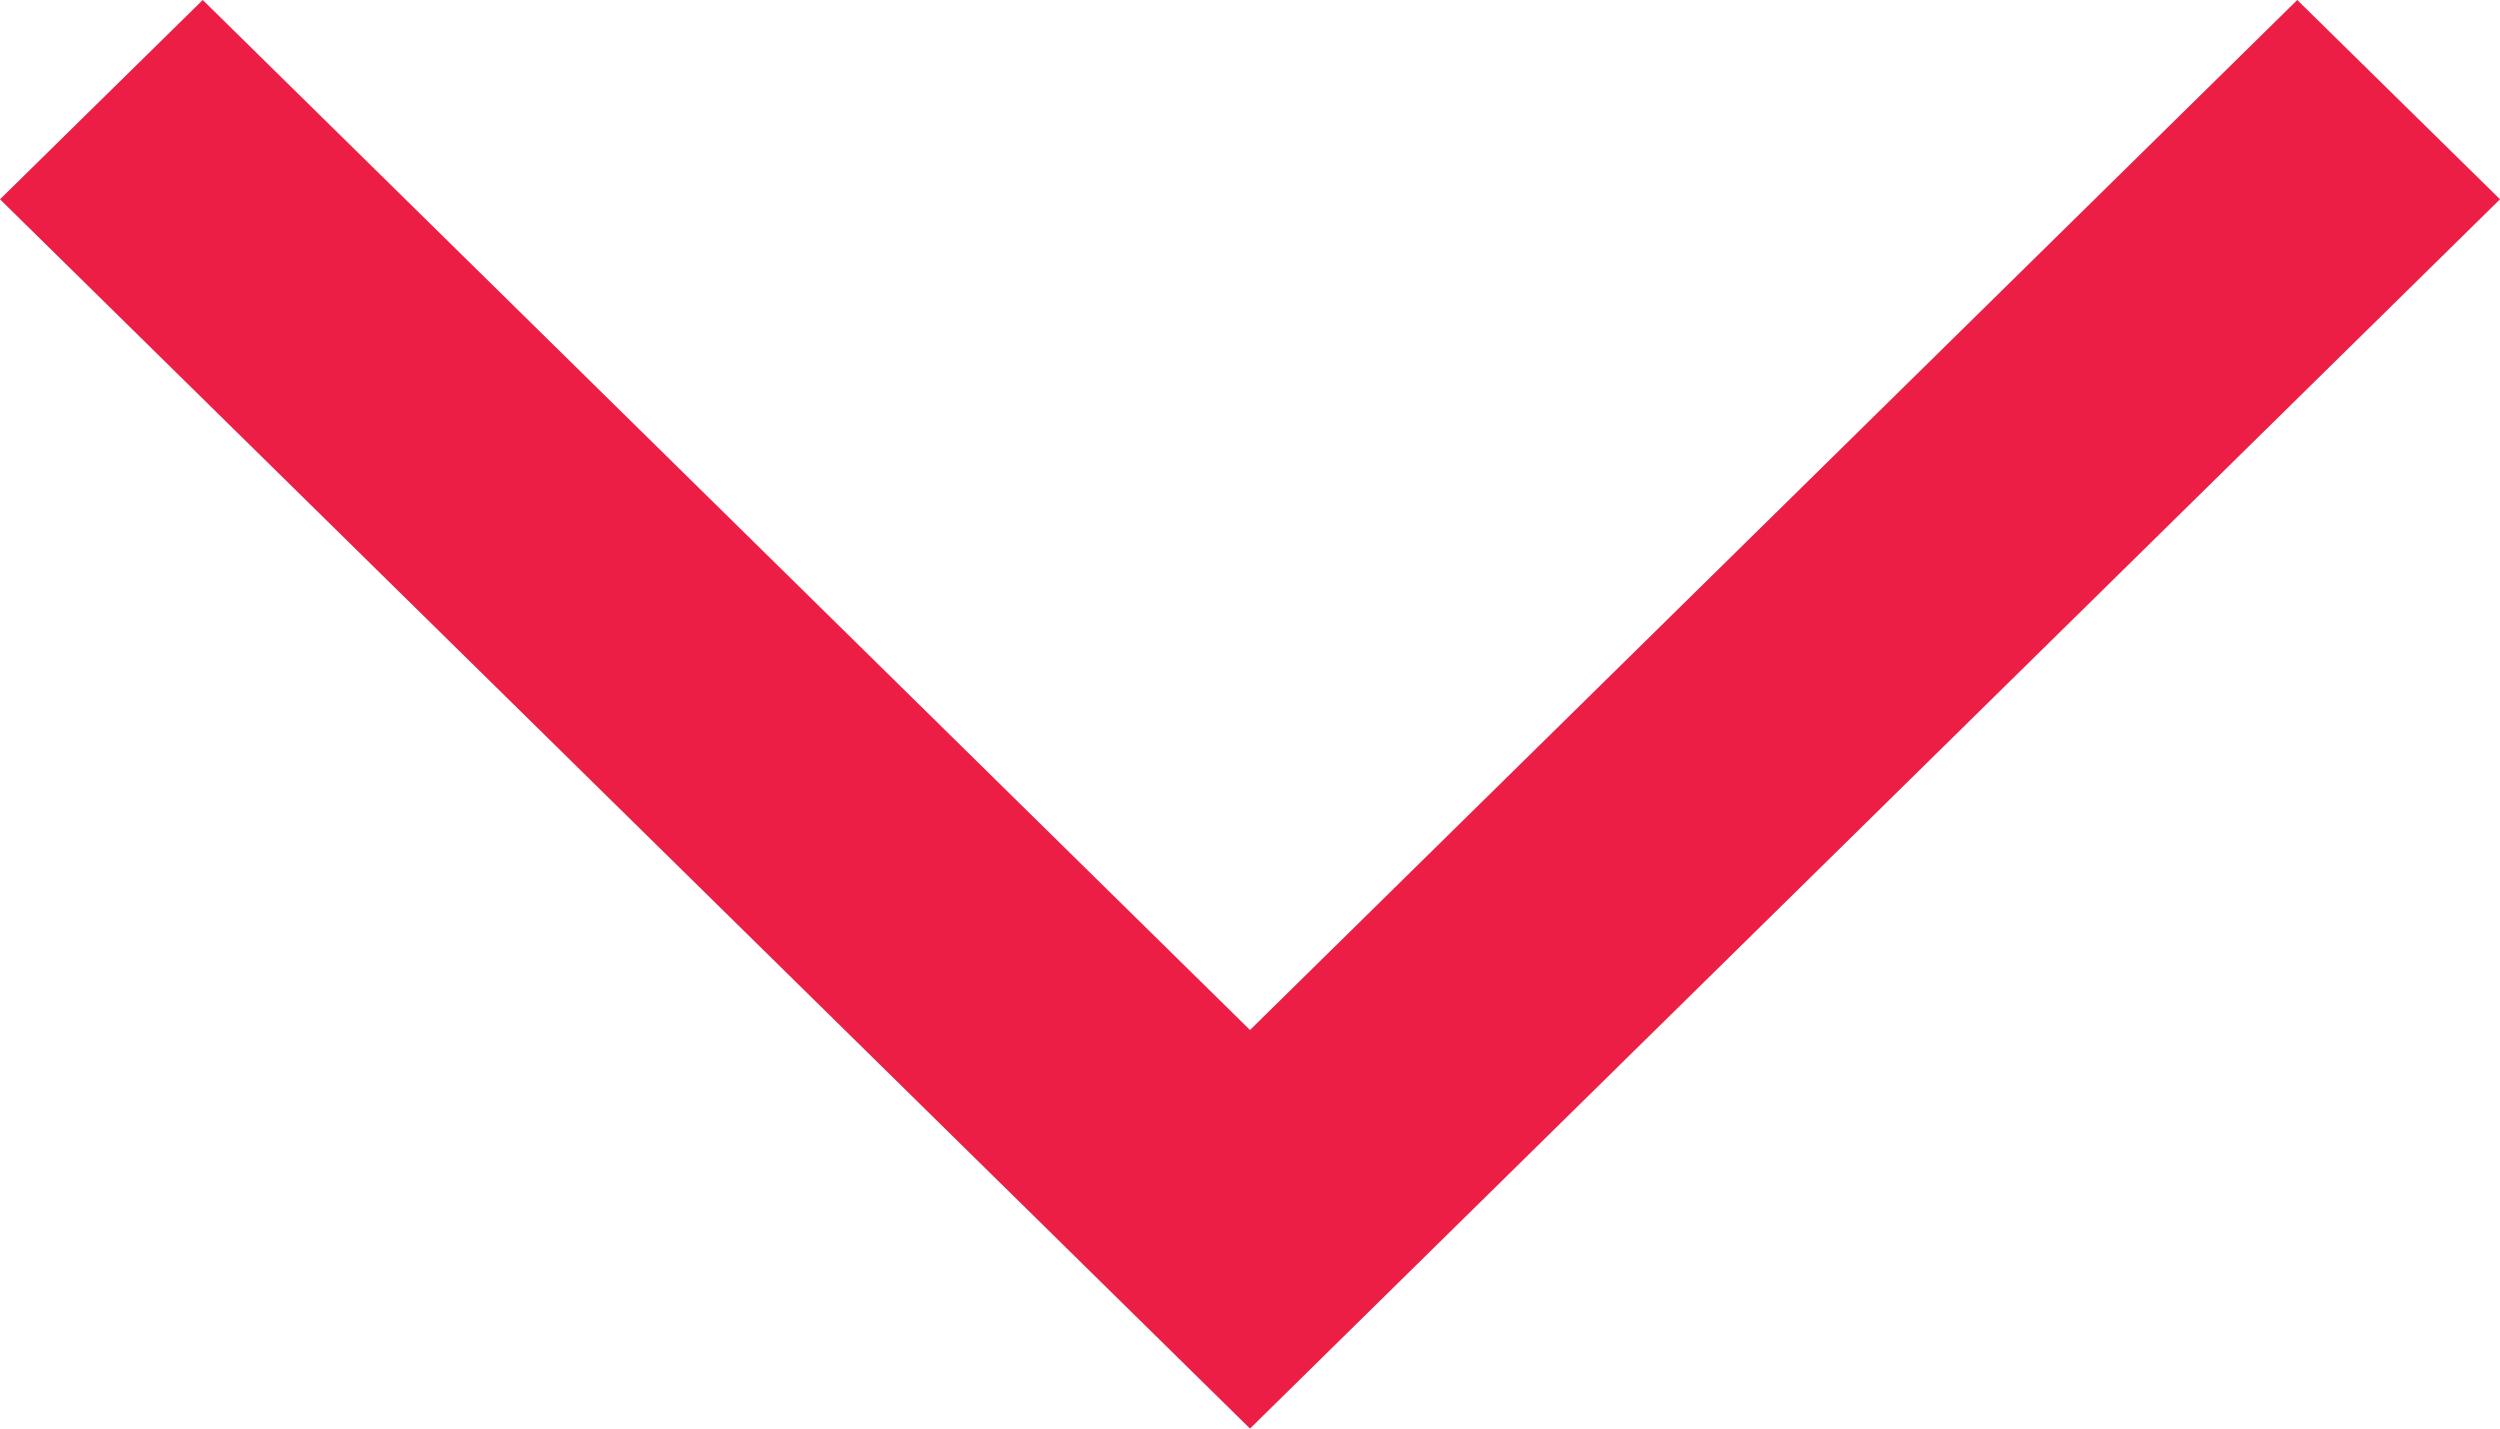
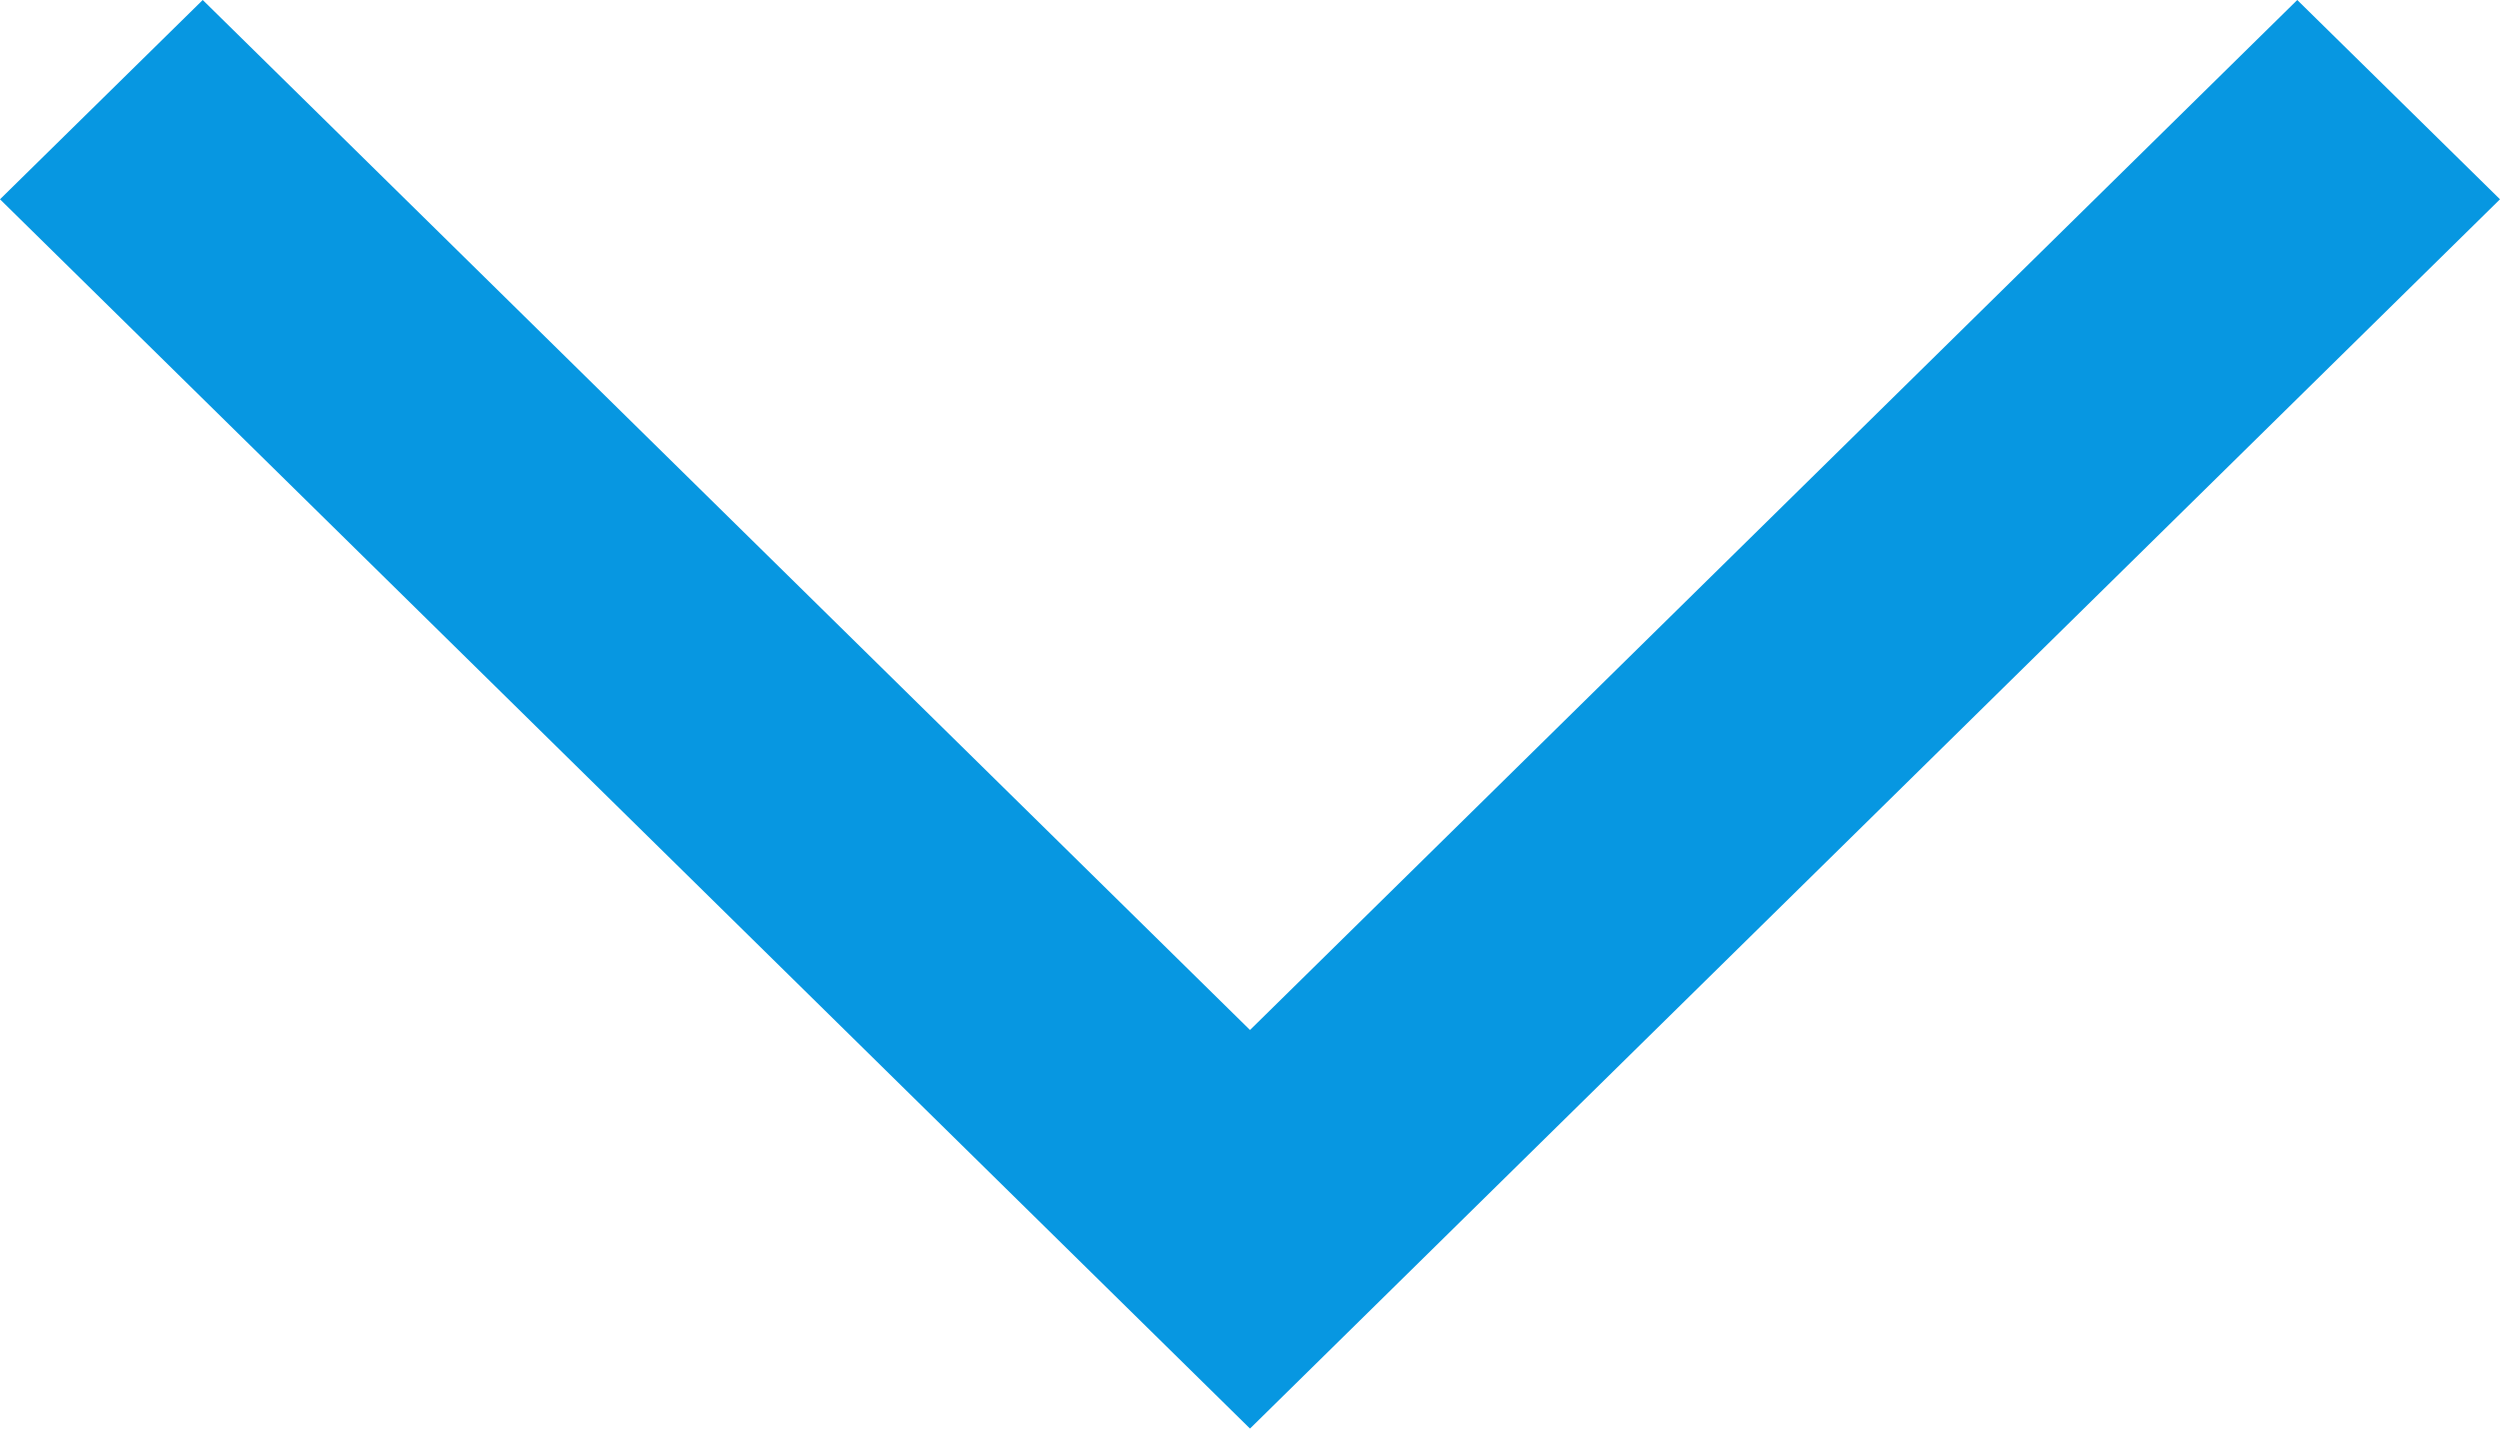
<svg xmlns="http://www.w3.org/2000/svg" viewBox="0 0 21 12" width="21" height="12">
-   <g transform="translate(-1079, -2620)" fill="#ED1E45">
+   <g transform="translate(-1079, -2620)" fill="#0797E1">
    <g transform="translate(340, 2607)">
      <polygon transform="translate(749.5, 19) scale(1, -1) translate(-749.5, -19)" points="739 23.326 749.5 13 760 23.326 758.297 25 749.5 16.348 740.703 25" />
    </g>
  </g>
</svg>
